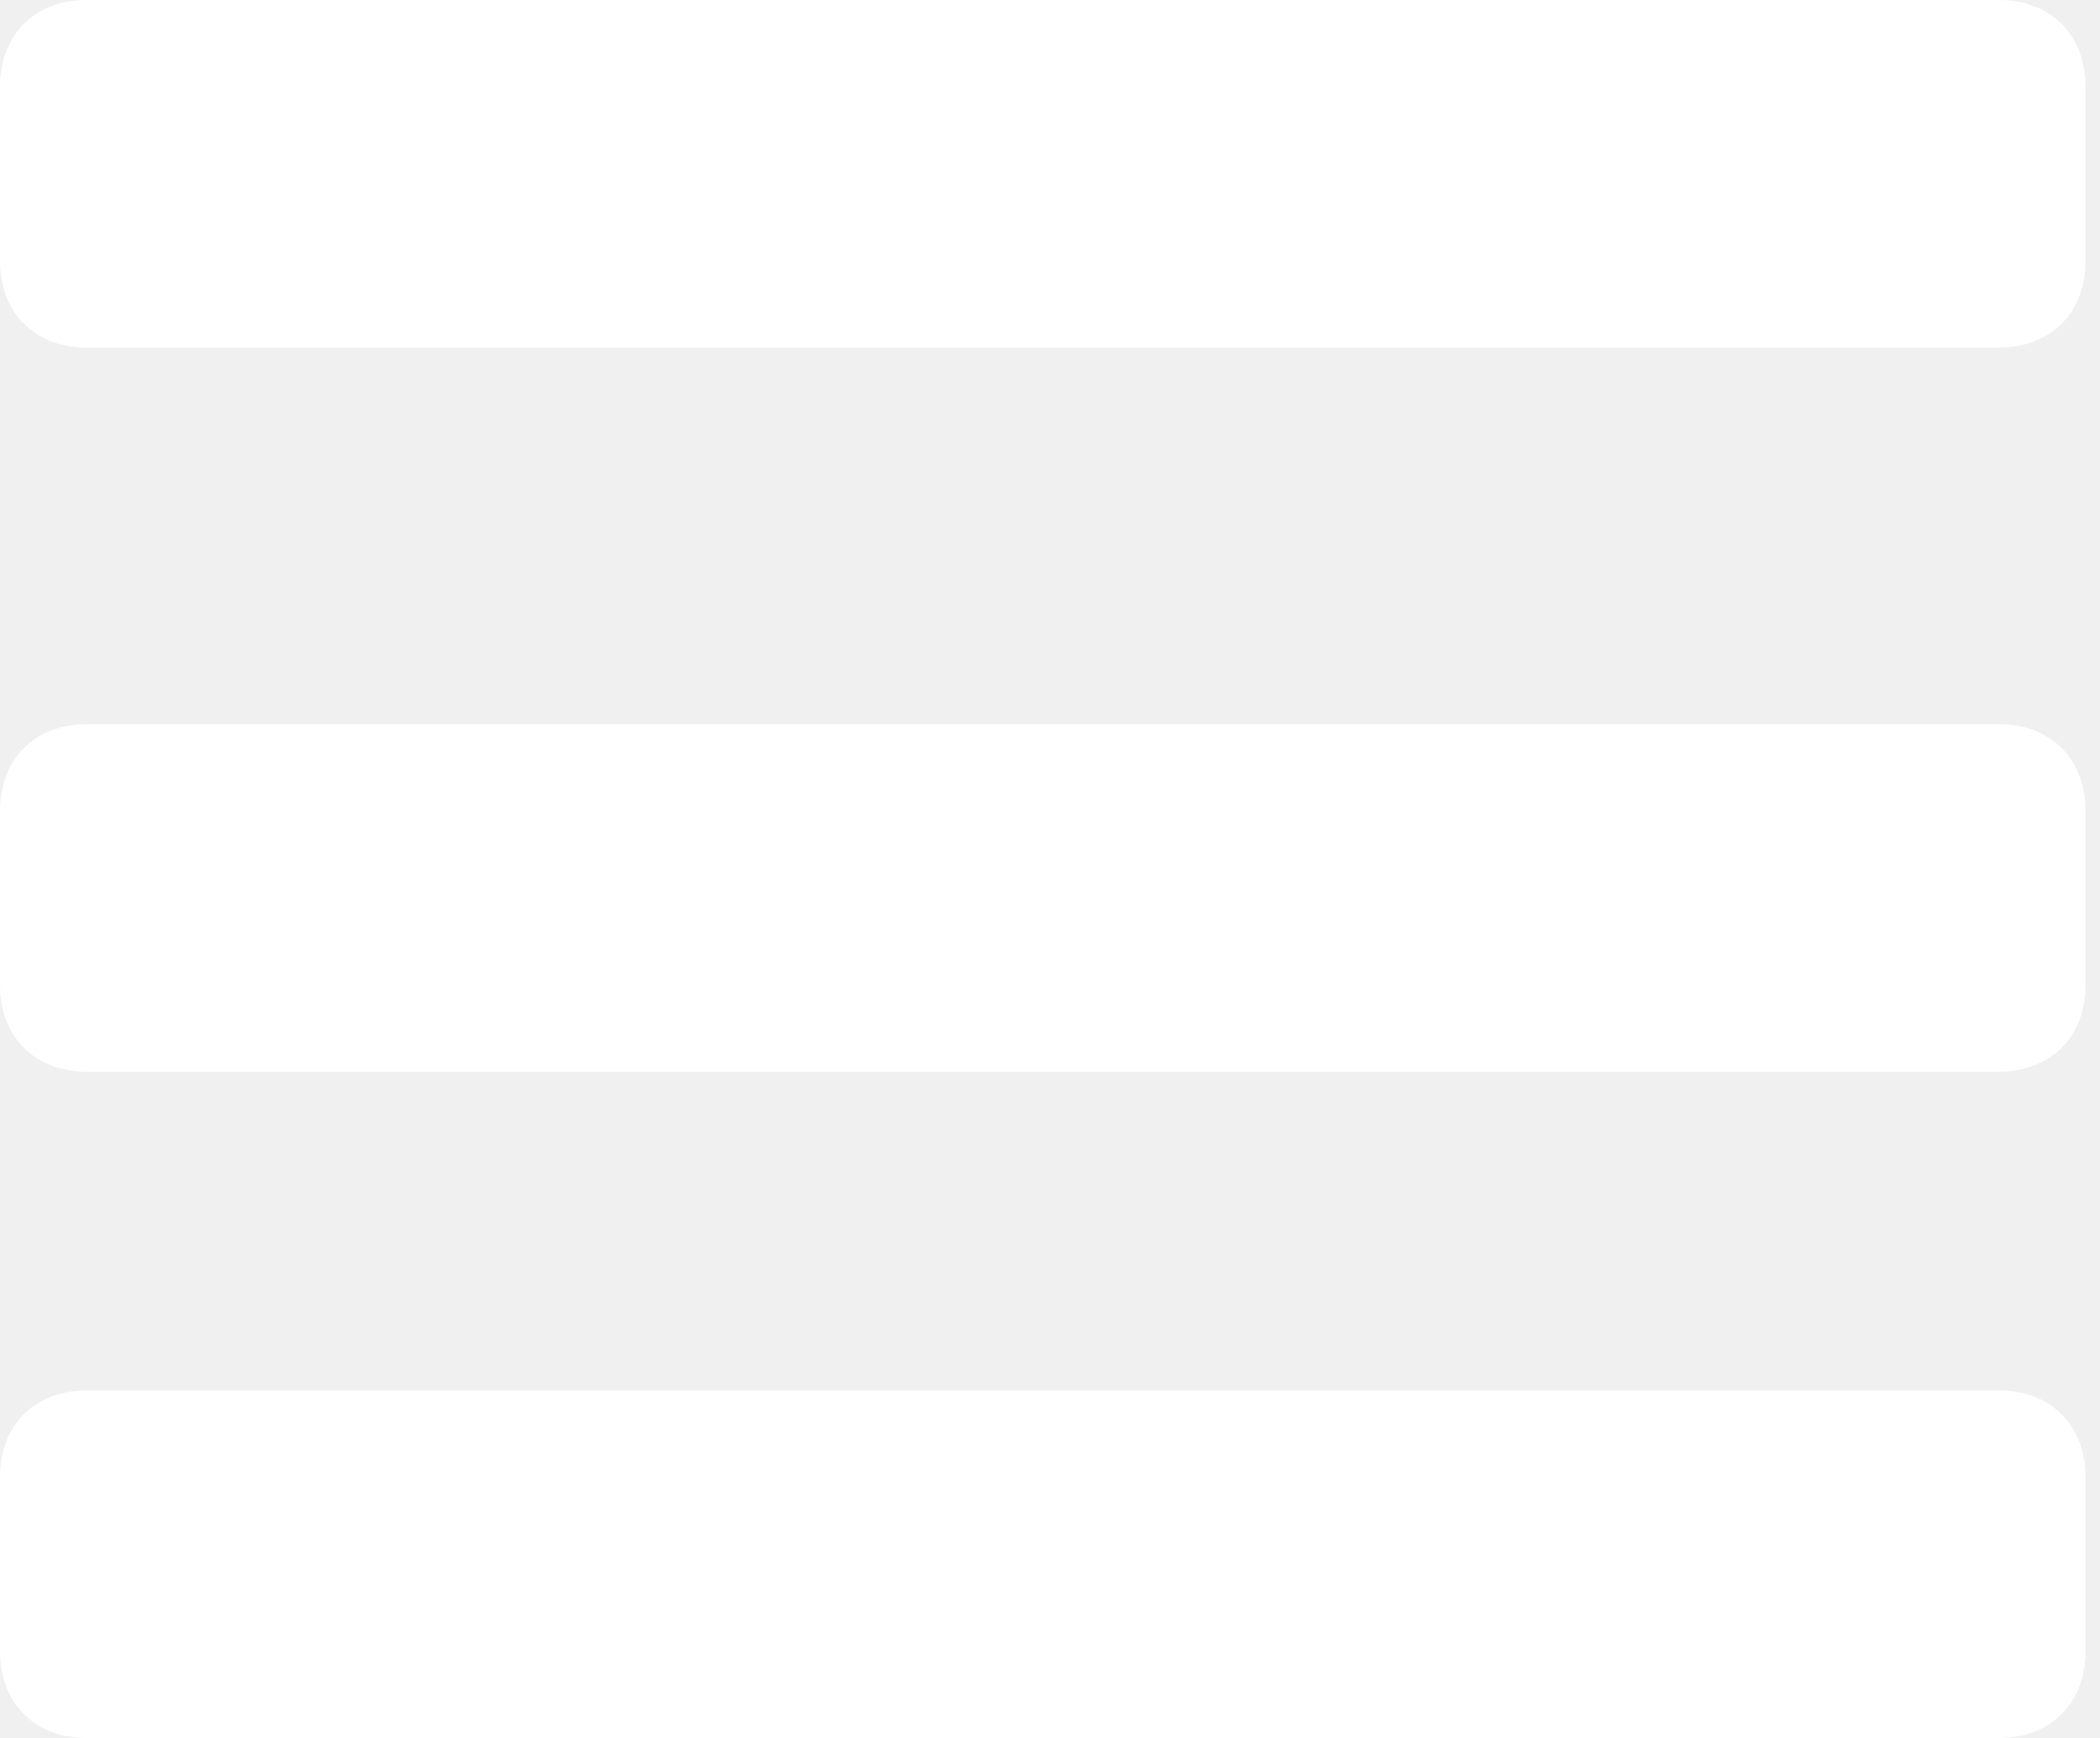
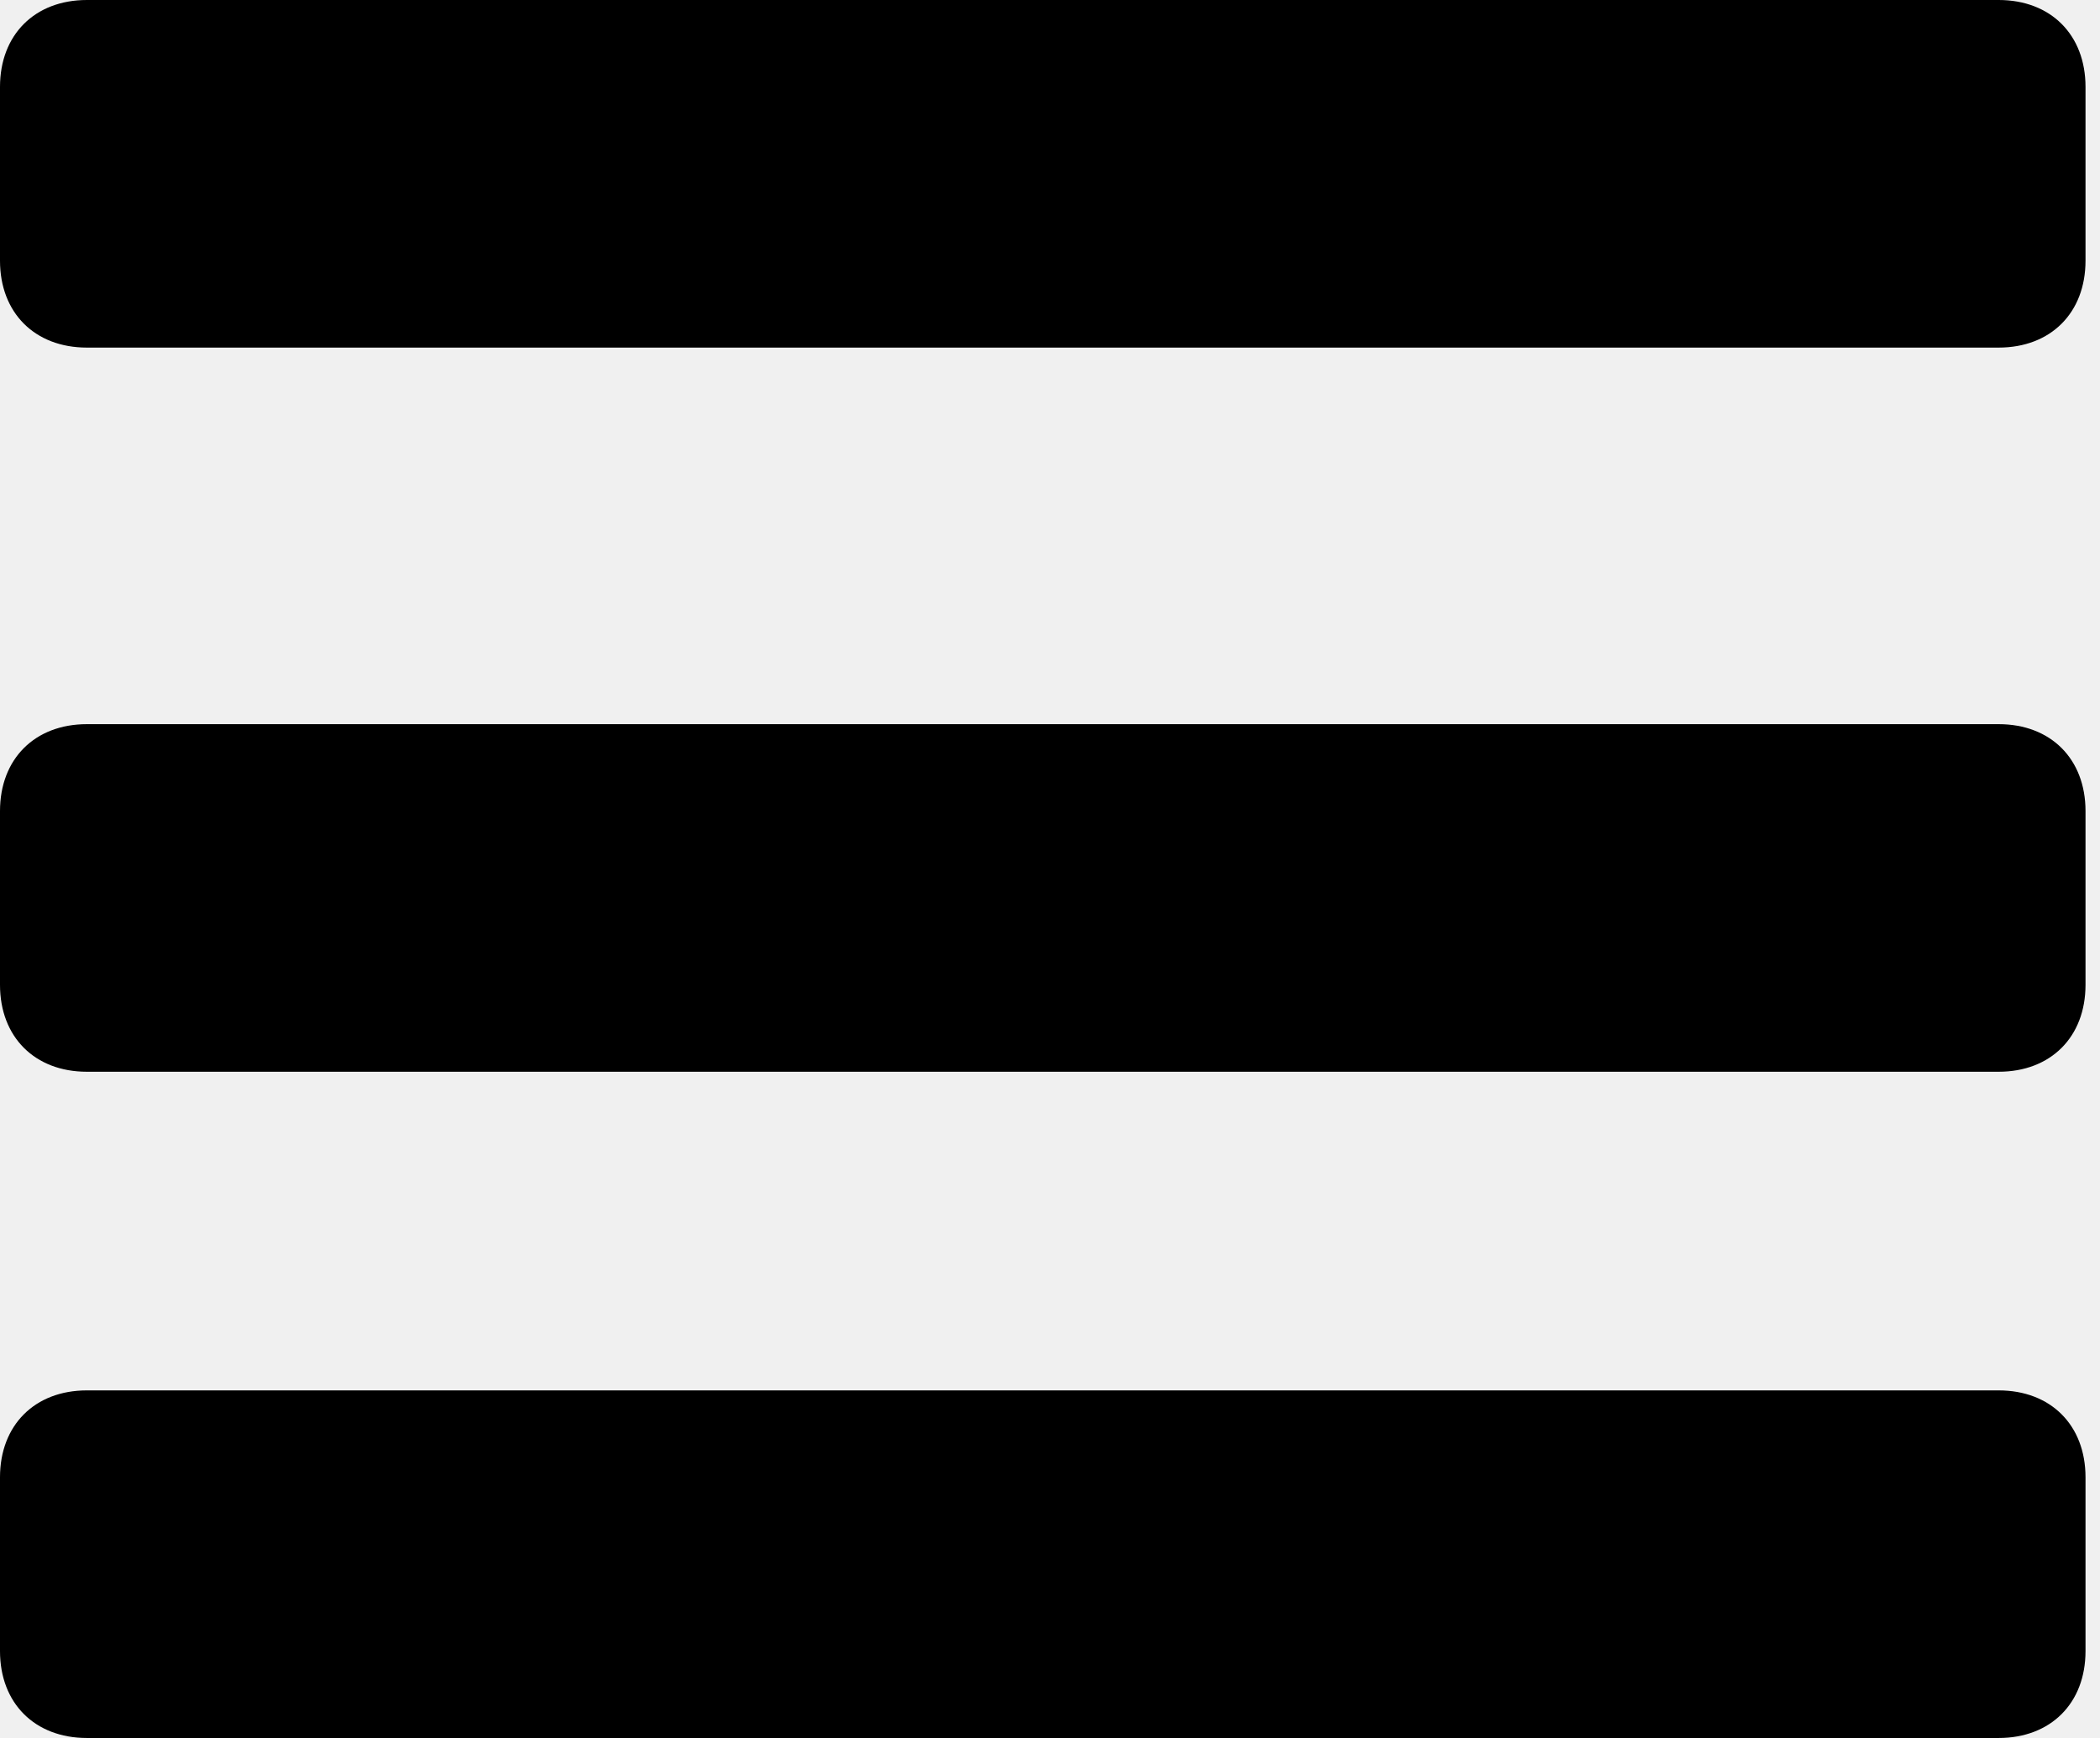
<svg xmlns="http://www.w3.org/2000/svg" xmlns:xlink="http://www.w3.org/1999/xlink" width="29" height="24" viewBox="0 0 29 24" version="1.1">
  <g id="Canvas" transform="translate(2612 6234)">
    <g id="hamburger">
      <g id="Group">
        <g id="Vector">
-           <use xlink:href="#path0_fill" transform="translate(-2612 -6224)" fill="#FFFFFF" />
+           <use xlink:href="#path0_fill" transform="translate(-2612 -6224)" fill="#000000" />
        </g>
        <g id="Vector">
-           <use xlink:href="#path1_fill" transform="translate(-2612 -6234)" fill="#FFFFFF" />
+           <use xlink:href="#path1_fill" transform="translate(-2612 -6234)" fill="#000000" />
        </g>
        <g id="Vector">
-           <use xlink:href="#path1_fill" transform="translate(-2612 -6214.8)" fill="#FFFFFF" />
+           <use xlink:href="#path1_fill" transform="translate(-2612 -6214.8)" fill="#000000" />
        </g>
      </g>
    </g>
  </g>
  <defs>
    <path id="path0_fill" d="M 27.6 0L 1.2 0C 0.48 0 0 0.48 0 1.2L 0 3.6C 0 4.32 0.48 4.8 1.2 4.8L 27.6 4.8C 28.32 4.8 28.8 4.32 28.8 3.6L 28.8 1.2C 28.8 0.48 28.32 0 27.6 0Z" />
    <path id="path1_fill" d="M 27.6 0L 1.2 0C 0.48 0 0 0.48 0 1.2L 0 3.6C 0 4.32 0.48 4.8 1.2 4.8L 27.6 4.8C 28.32 4.8 28.8 4.32 28.8 3.6L 28.8 1.2C 28.8 0.48 28.32 0 27.6 0Z" />
  </defs>
</svg>
